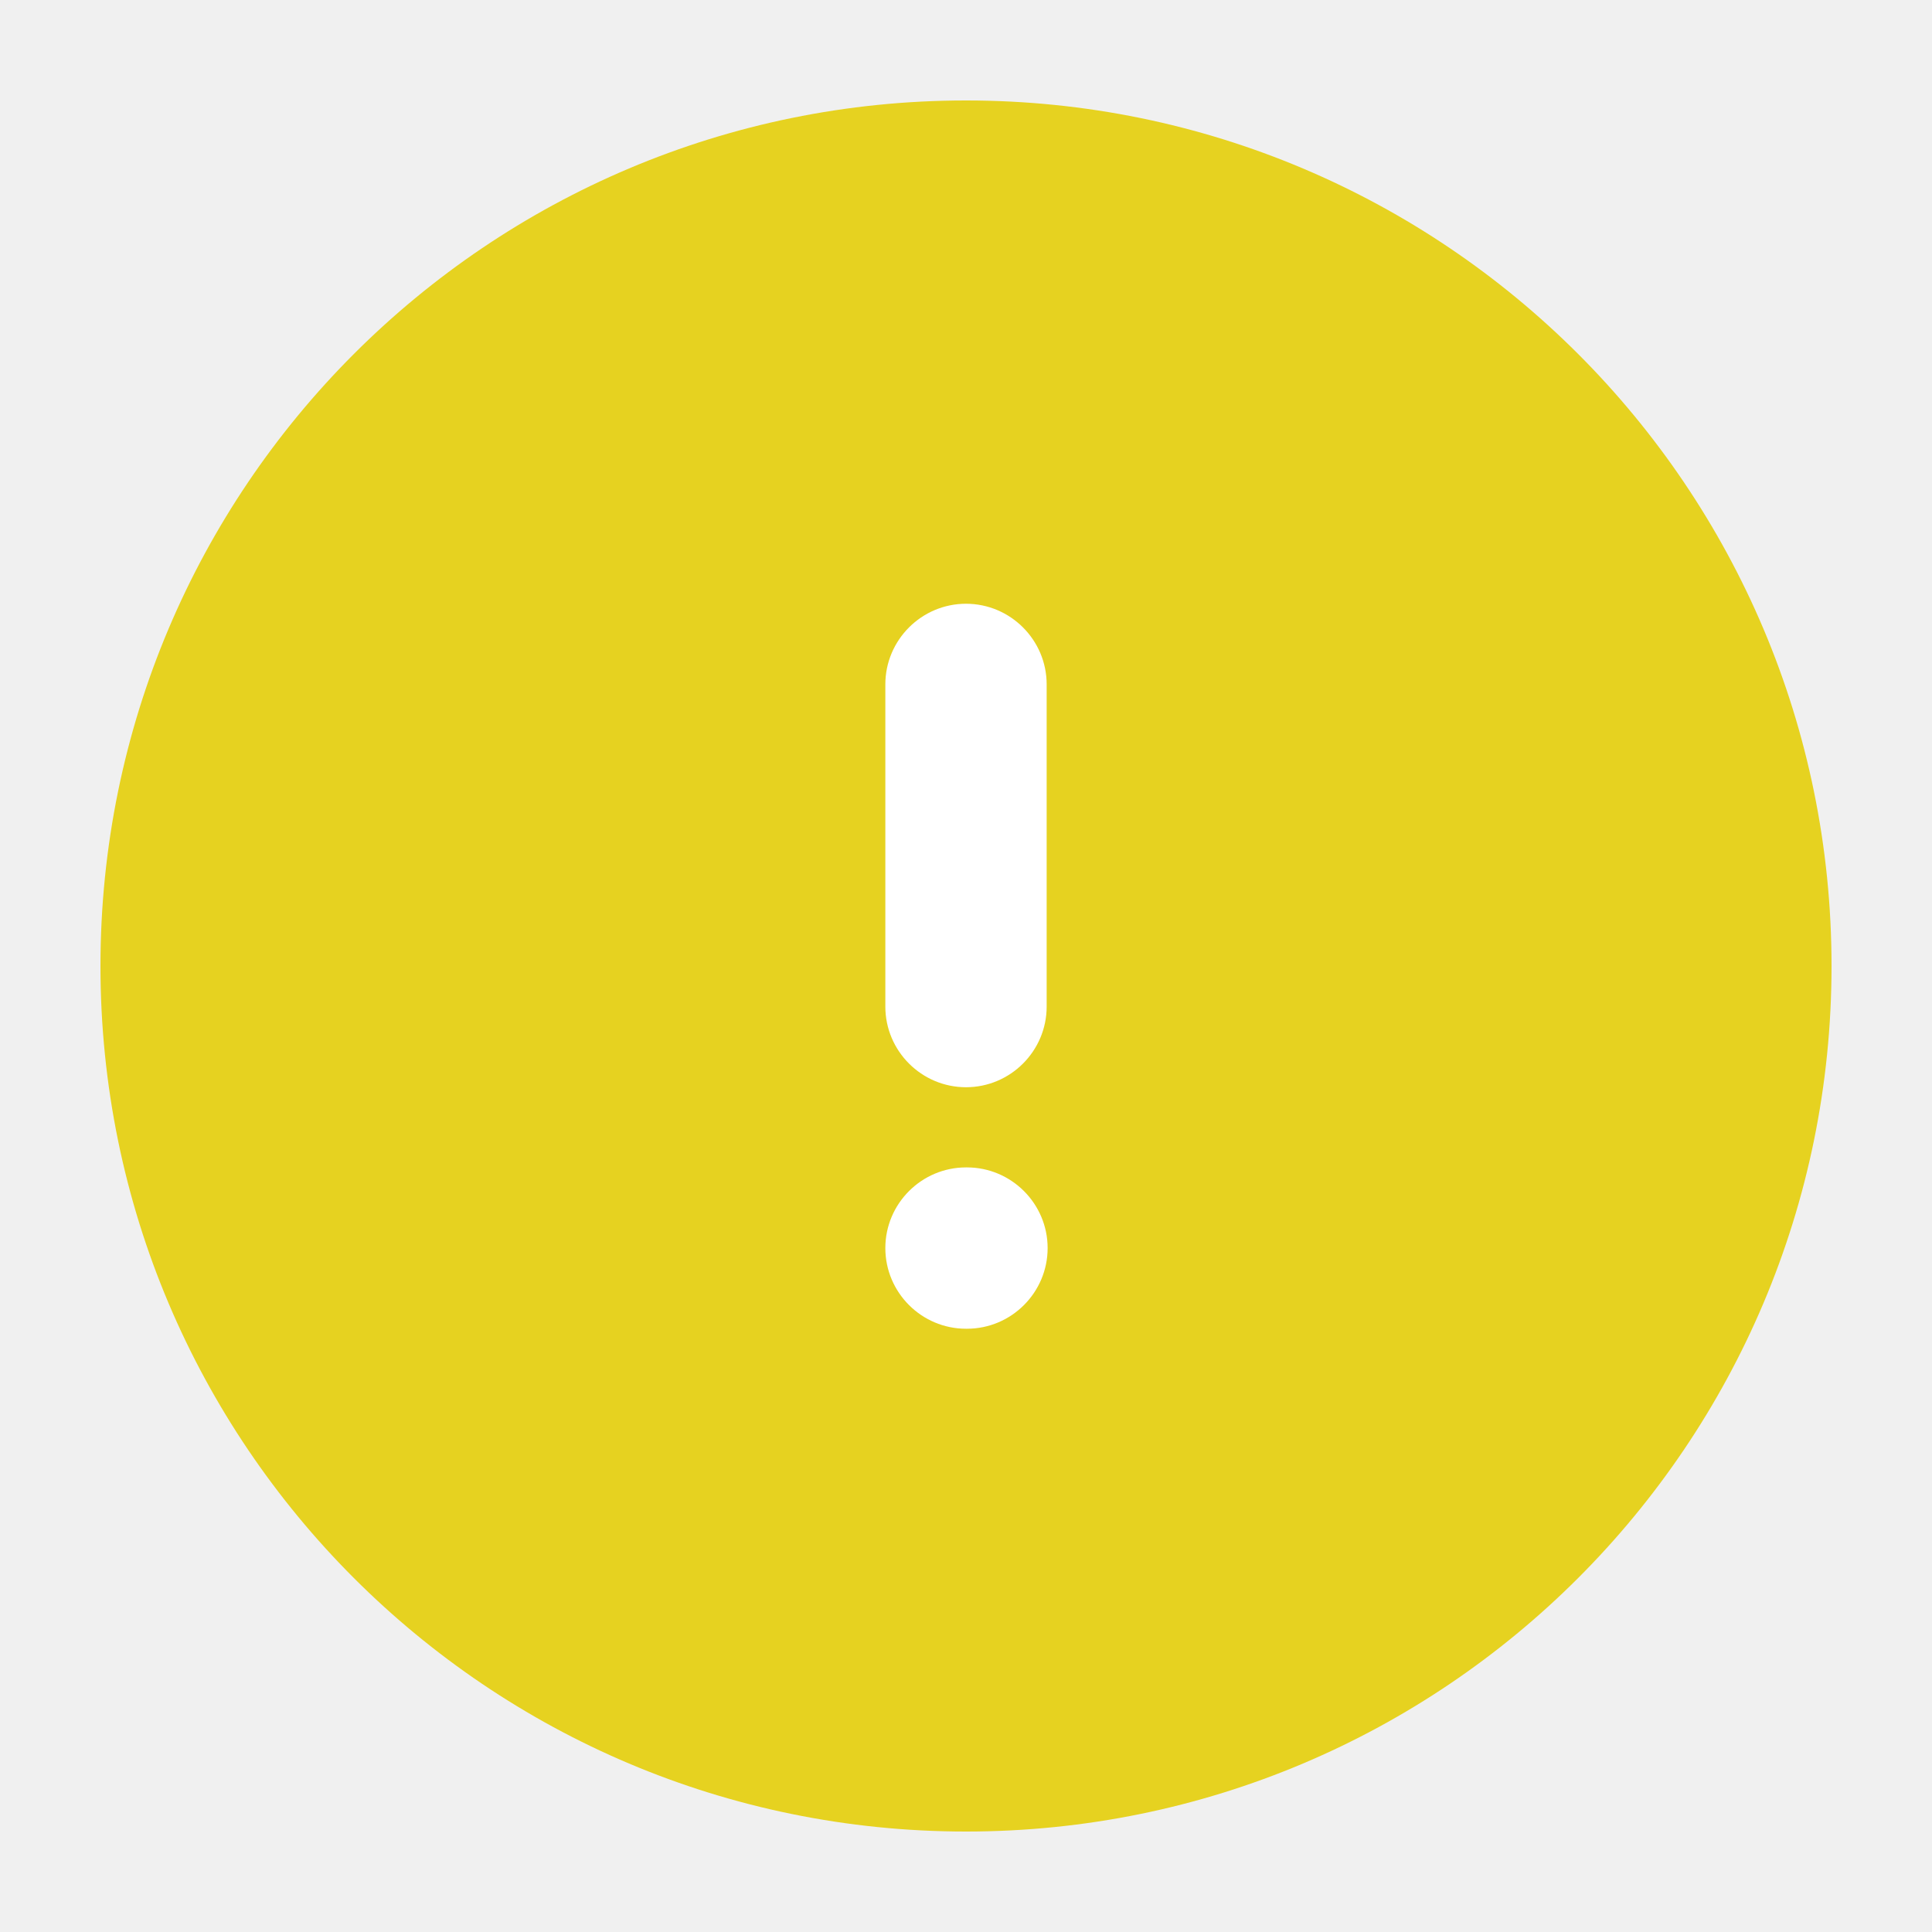
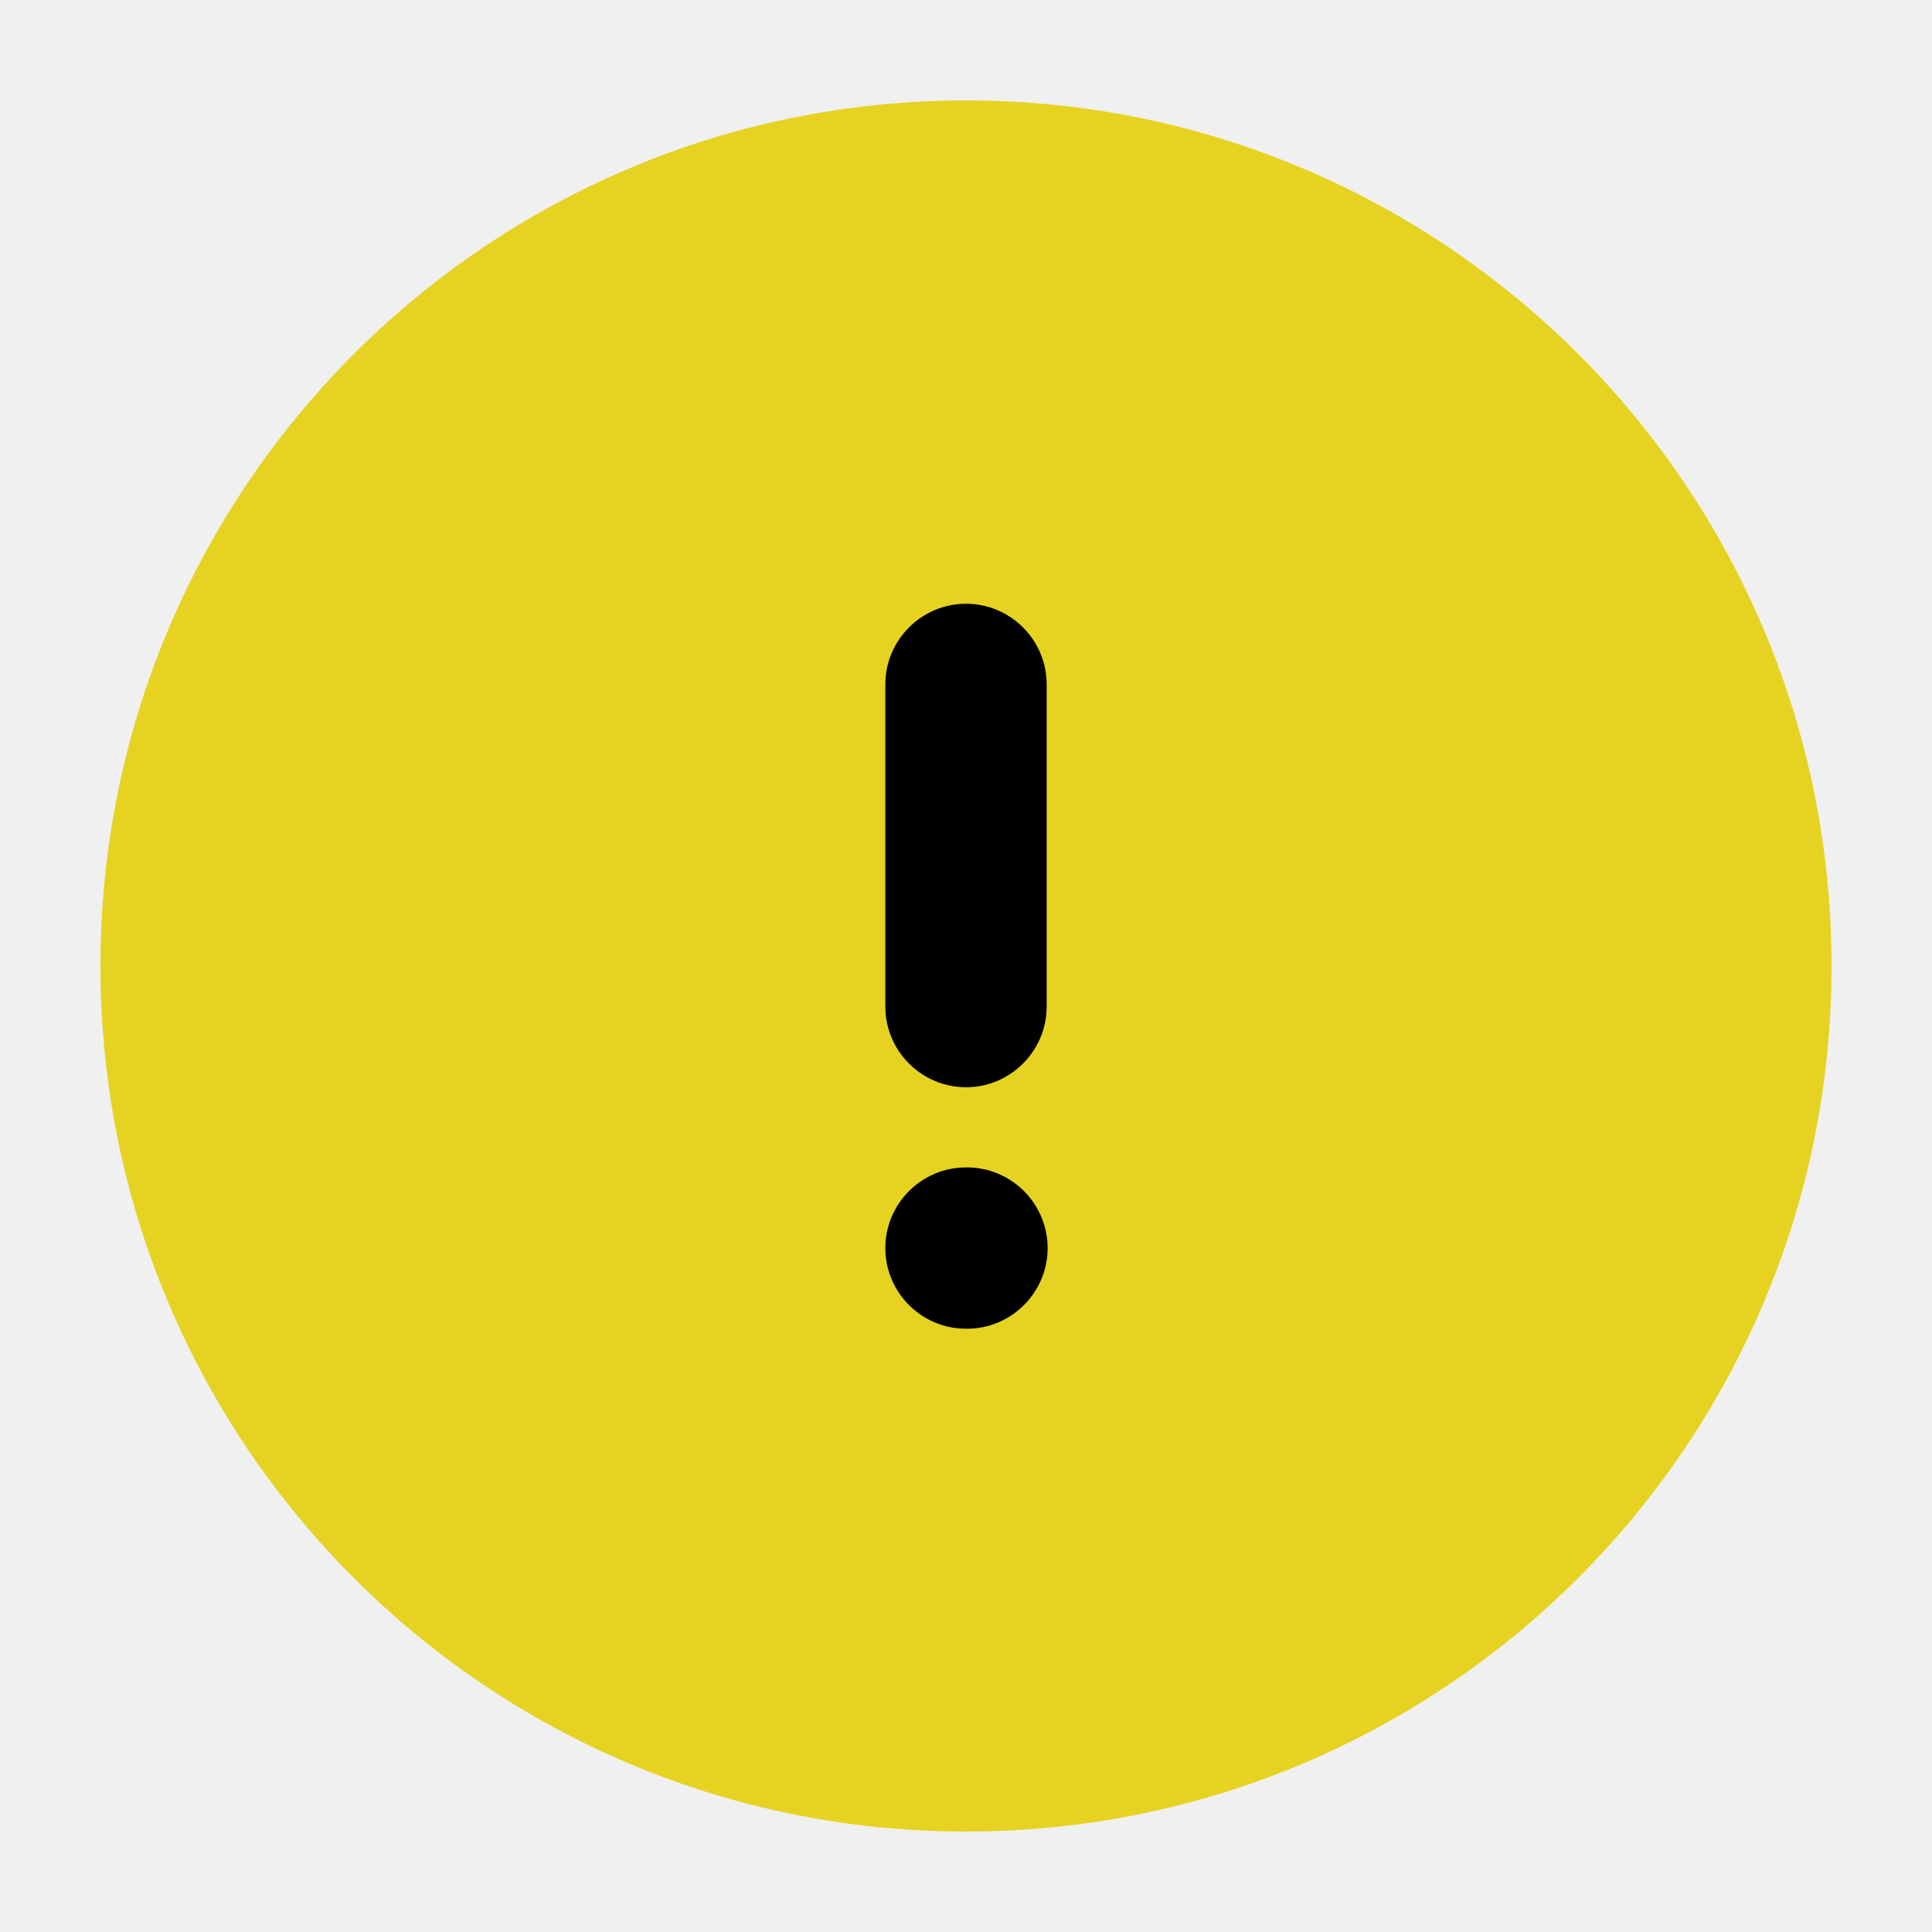
<svg xmlns="http://www.w3.org/2000/svg" width="40" height="40" viewBox="0 0 40 40" fill="none">
-   <rect x="10" y="10" width="20" height="20" fill="white" />
+   <rect x="10" y="10" width="20" height="20" fill="black" />
  <path fill-rule="evenodd" clip-rule="evenodd" d="M2.08 20C2.08 10.1 10.1 2.08 20 2.08C29.9 2.08 37.92 10.1 37.92 20C37.92 29.9 29.9 37.92 20 37.92C10.1 37.92 2.08 29.9 2.08 20ZM20 12.5C20.92 12.5 21.67 13.25 21.67 14.17V20.84C21.67 21.76 20.92 22.51 20 22.51C19.08 22.51 18.33 21.76 18.33 20.84V14.17C18.33 13.25 19.08 12.5 20 12.5ZM20 24.17C19.08 24.17 18.33 24.92 18.33 25.84C18.33 26.76 19.08 27.51 20 27.51H20.02C20.94 27.51 21.69 26.76 21.69 25.84C21.69 24.92 20.94 24.17 20.02 24.17H20Z" fill="#E6D220" />
</svg>
